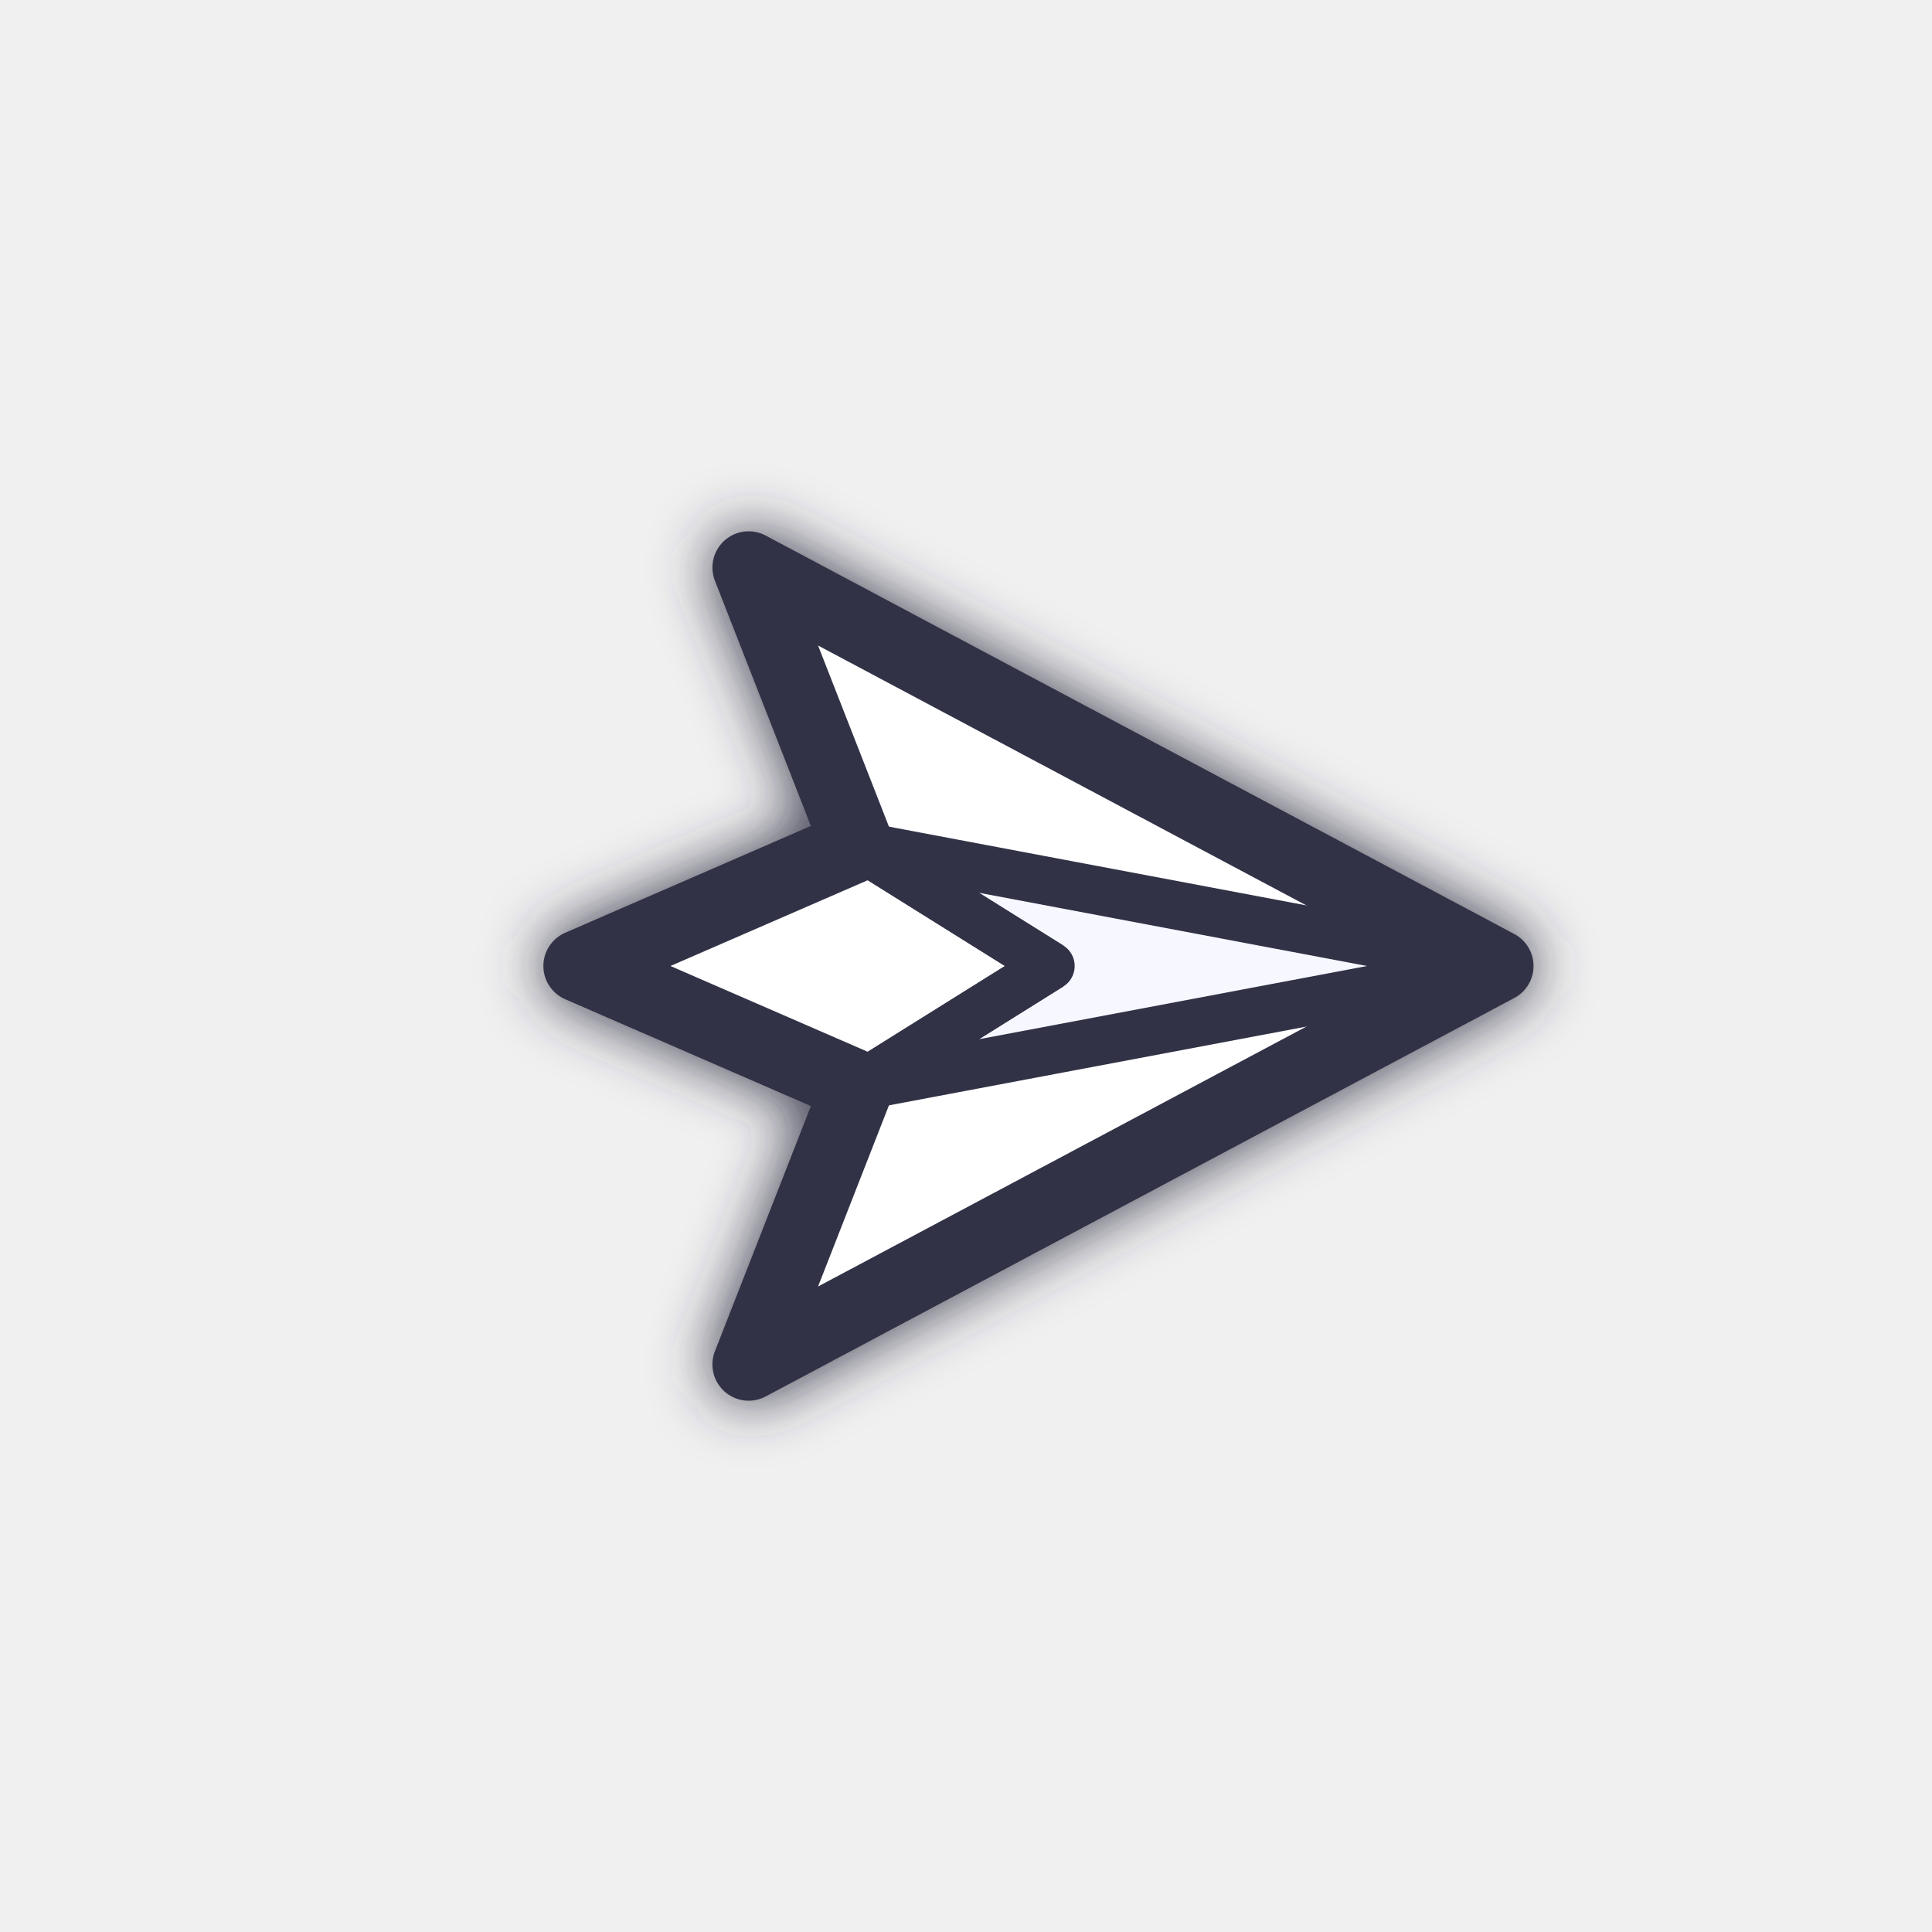
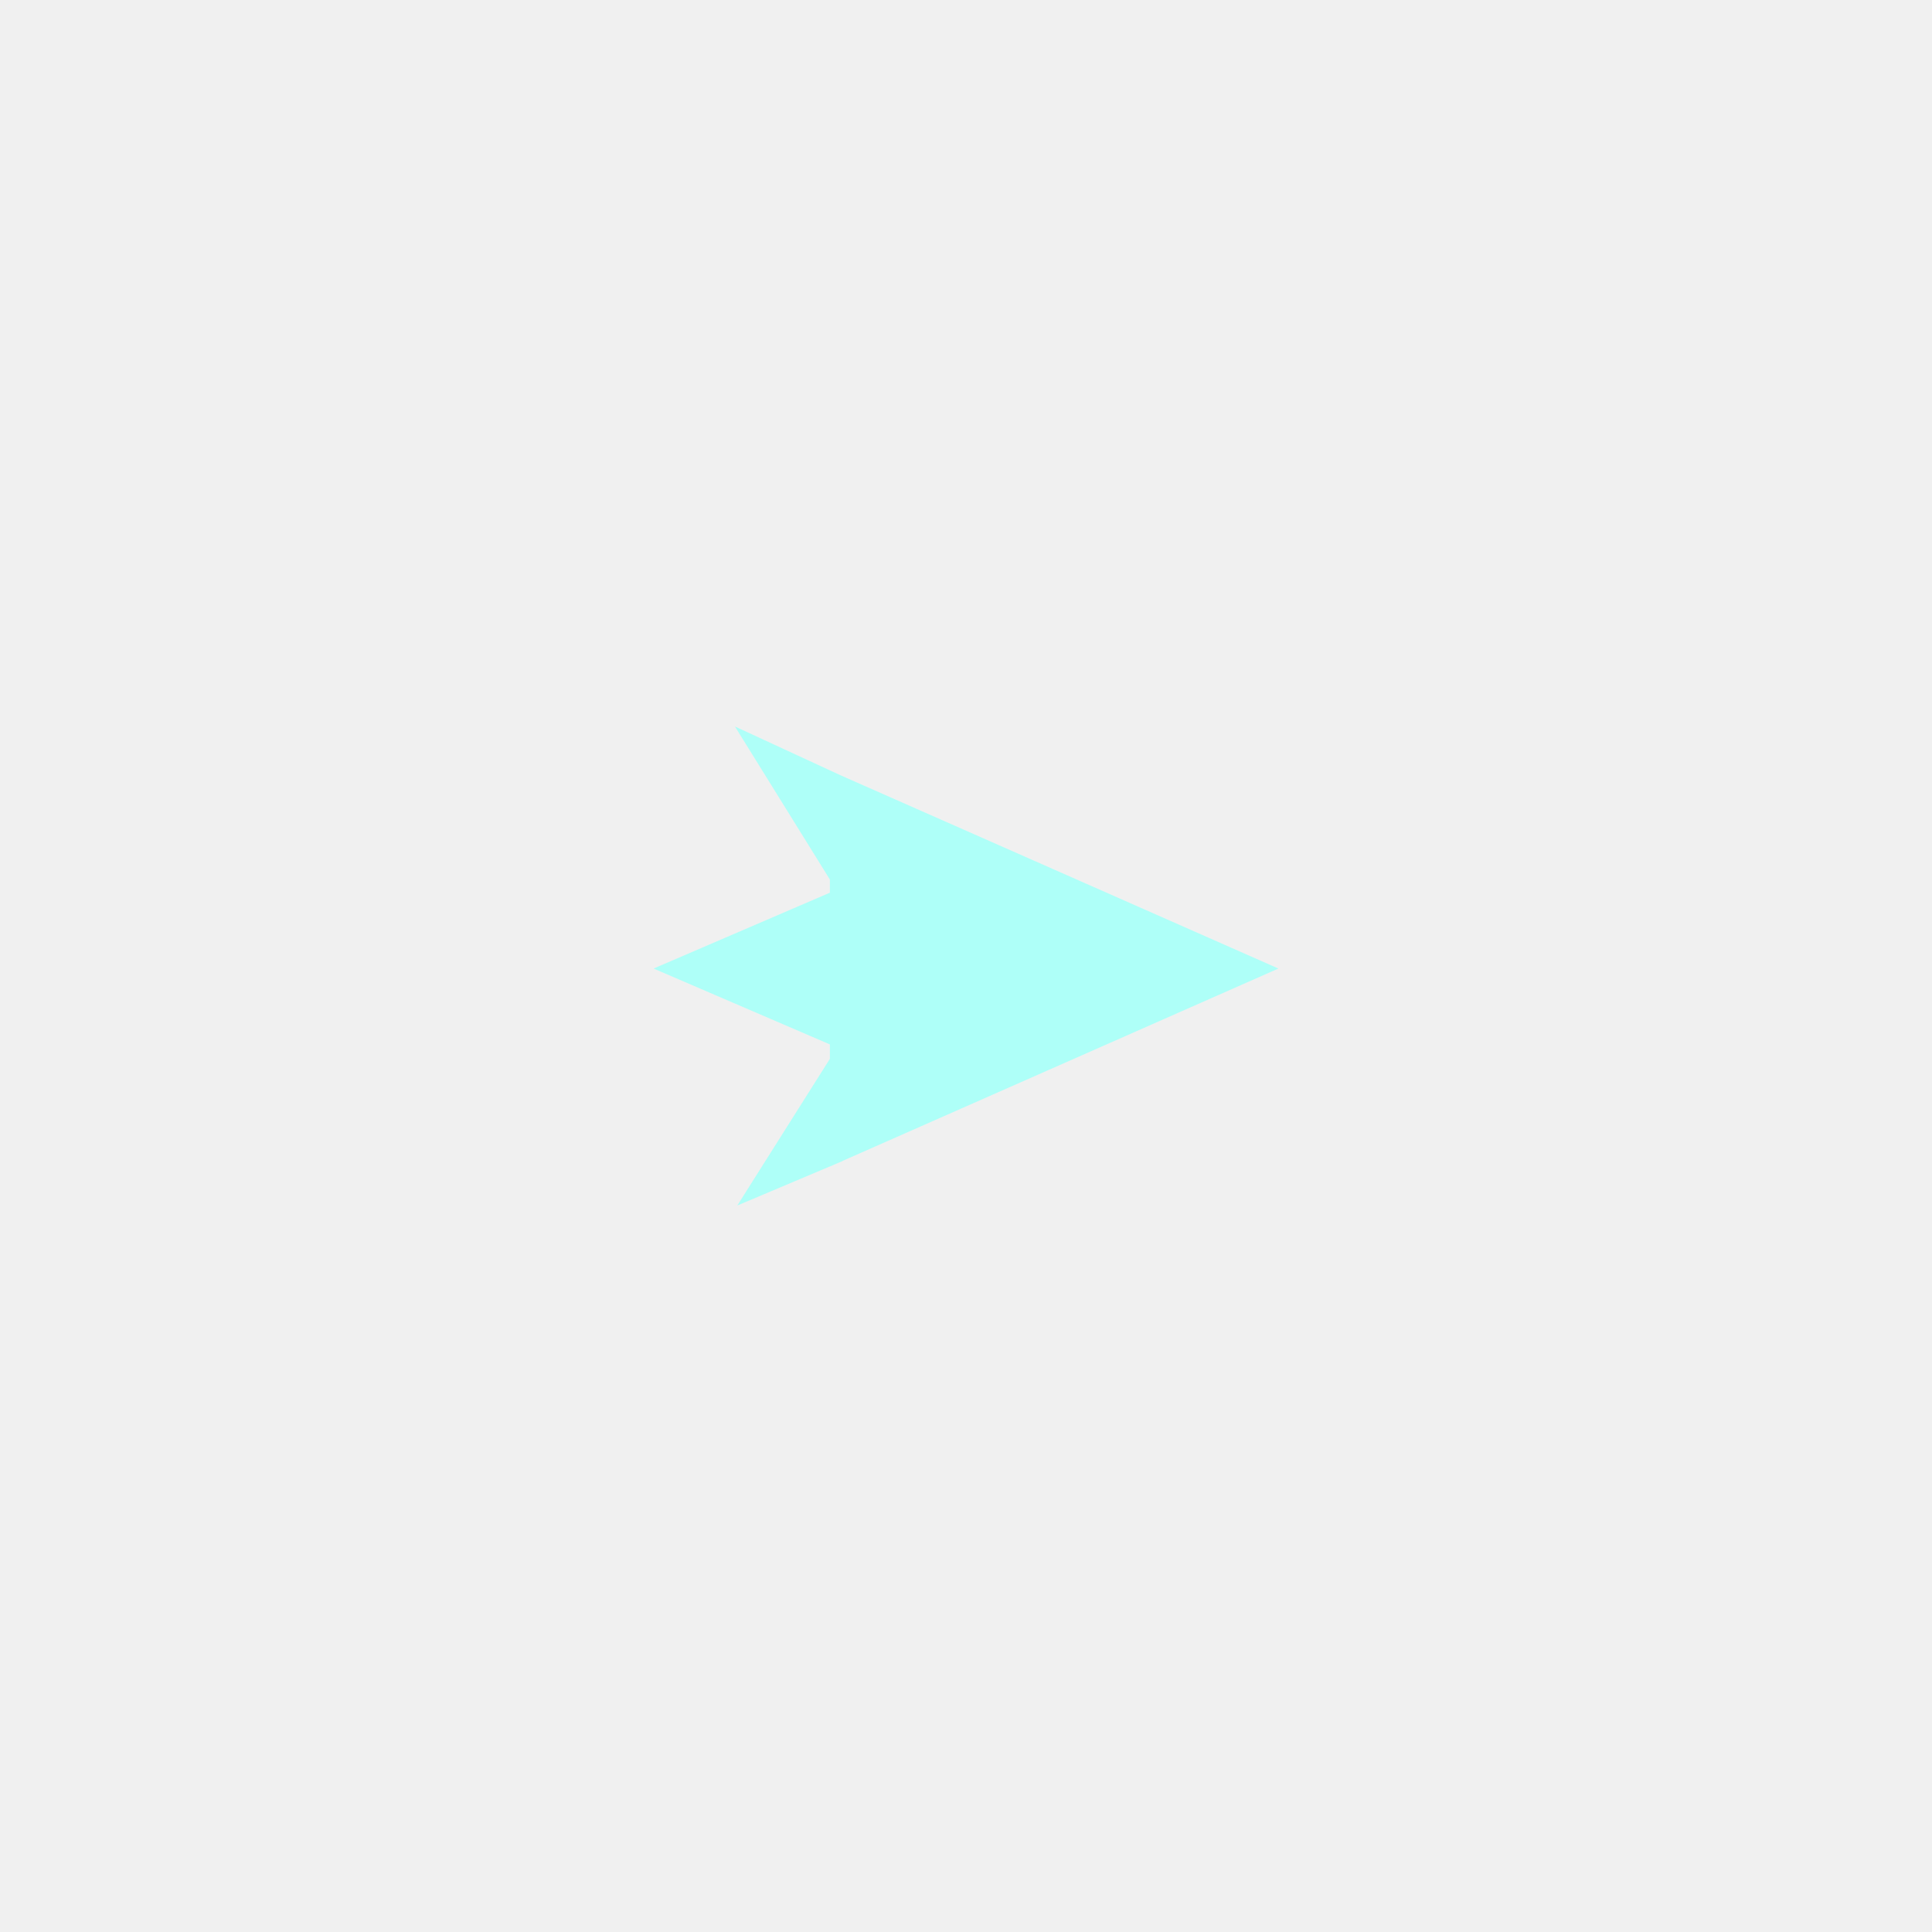
- <svg xmlns="http://www.w3.org/2000/svg" width="160" height="160" viewBox="0 0 160 160">
-   <defs>
-     <filter id="g" x="-40%" y="-40%" width="180%" height="180%">
-       <feGaussianBlur stdDeviation="2.5" result="b" />
-       <feMerge>
-         <feMergeNode in="b" />
-         <feMergeNode in="SourceGraphic" />
-       </feMerge>
-     </filter>
-   </defs>
-   <g transform="translate(80 80)" filter="url(#g)" fill="#fff" stroke="#303247" stroke-width="6" stroke-linejoin="round">
-     <path d="M44 0 L-18 -33 L-9 -10 L-32 0 L-9 10 L-18 33 Z" />
-     <path d="M44 0 L-9 -10 L7 0 L-9 10 Z" fill="#f7f8ff" stroke-width="4" />
-     <path d="M-18 -33 L-9 -10 L7 0" fill="none" stroke-width="4" />
-     <path d="M-18 33 L-9 10 L7 0" fill="none" stroke-width="4" />
-   </g>
+ <svg xmlns="http://www.w3.org/2000/svg" width="160" height="160" viewBox="0 0 160 160" fill="none">
+   <path d="M69.661 64.228L105.875 80.211L69.783 96.14L69.785 96.153L69.101 96.441L68.727 96.607V96.599L61.058 99.837L68.727 87.689V86.494L54.125 80.211L68.727 73.929V72.84L60.864 60.163L69.661 64.228Z" fill="#AEFFF8" />
</svg>
